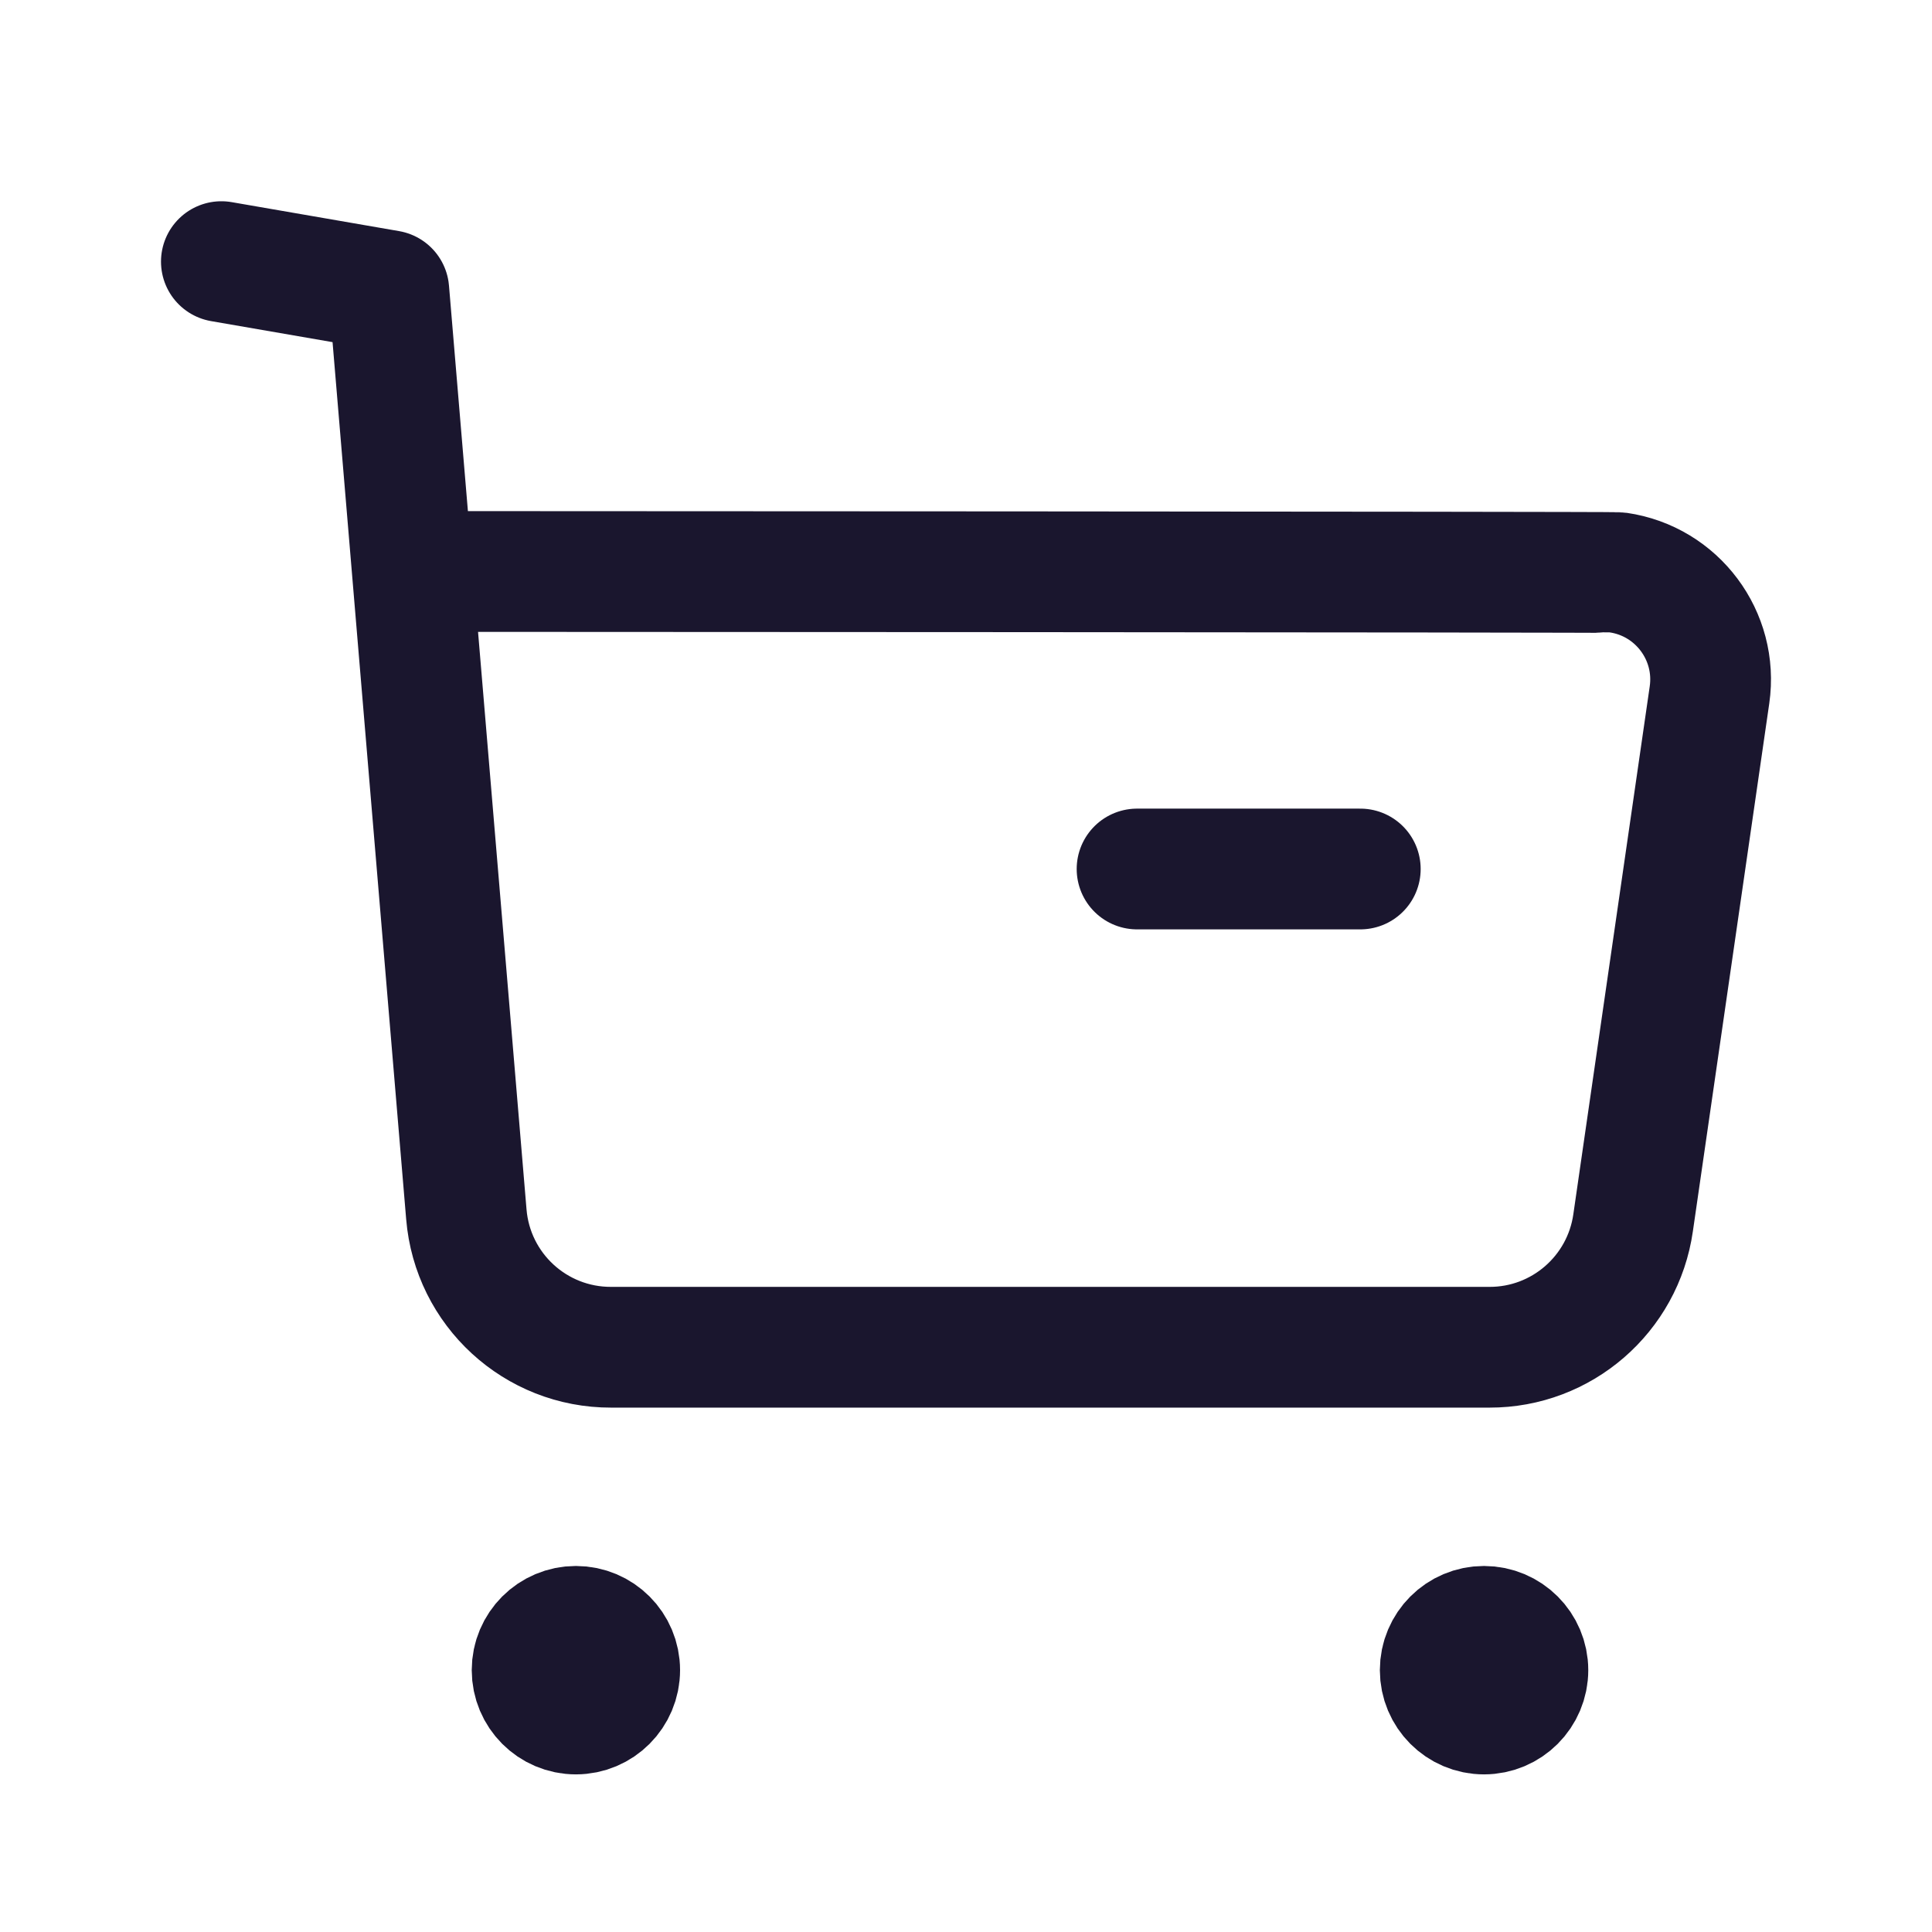
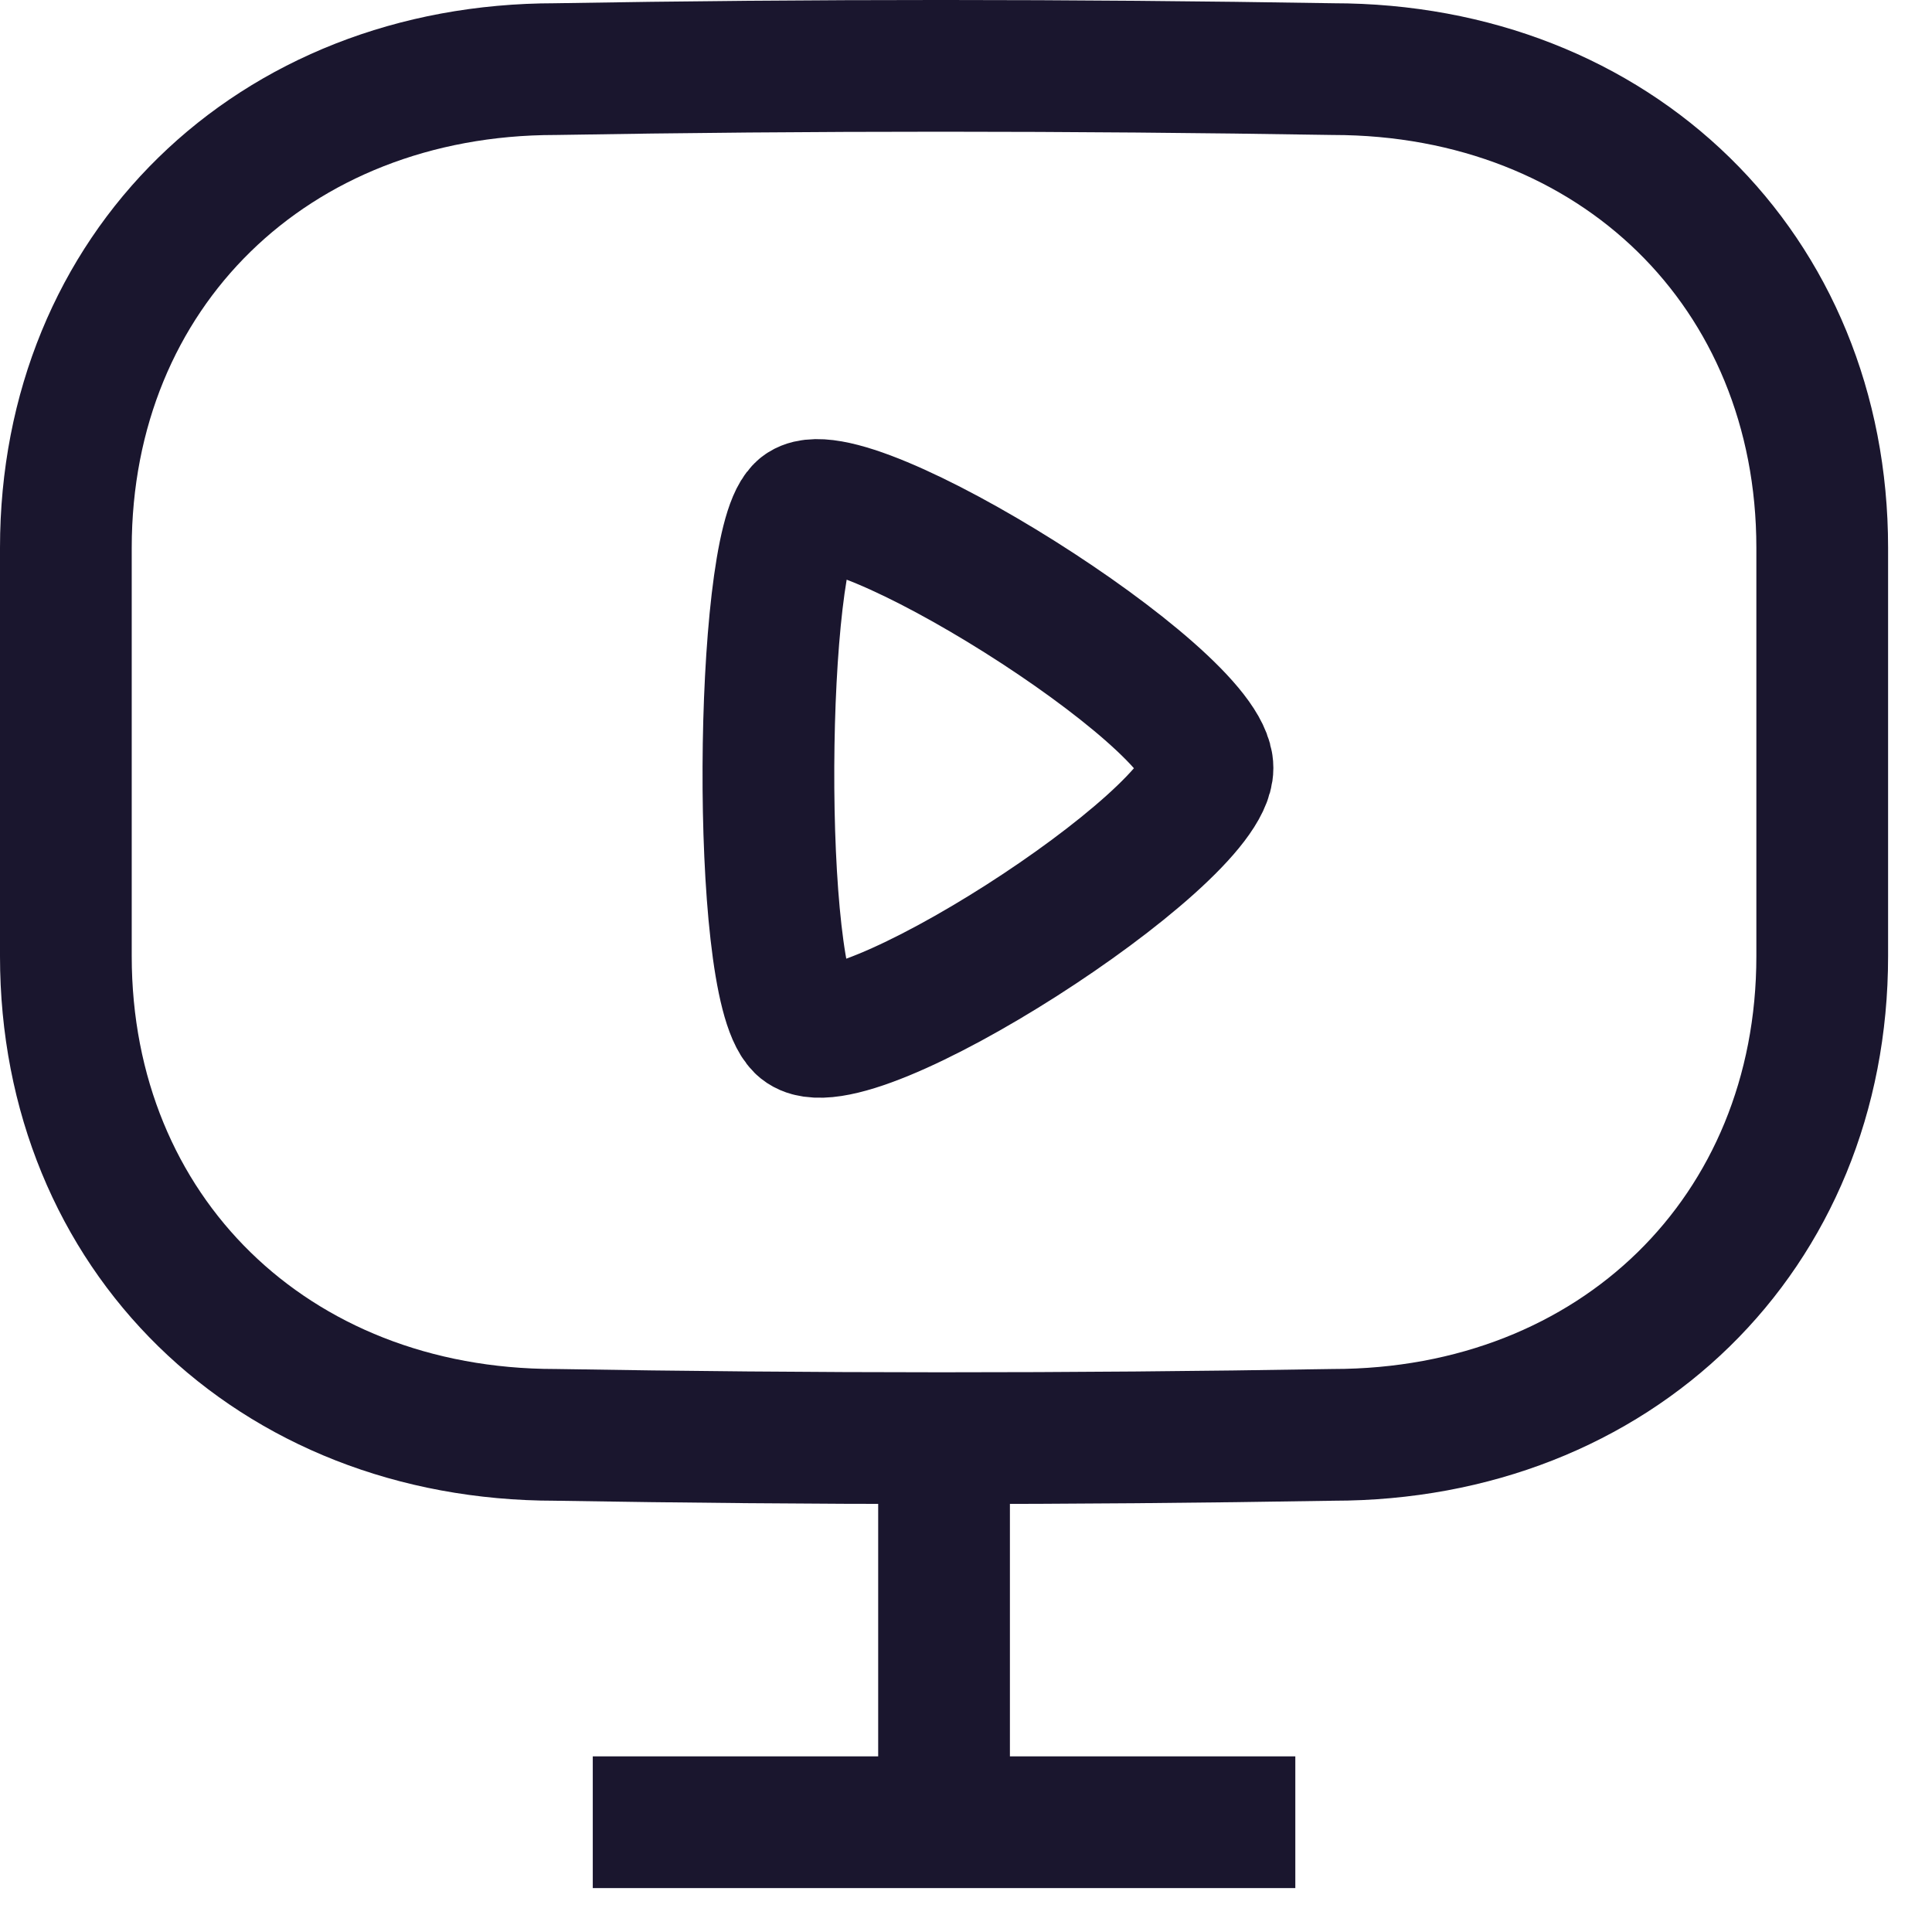
- <svg xmlns="http://www.w3.org/2000/svg" width="24" height="24" viewBox="0 0 24 24" fill="none">
-   <path d="M2.75 3.25L4.83 3.61L5.793 15.083C5.87 16.02 6.653 16.739 7.593 16.736H18.502C19.399 16.738 20.16 16.078 20.287 15.19L21.236 8.632C21.342 7.899 20.833 7.219 20.101 7.113C20.037 7.104 5.164 7.099 5.164 7.099" stroke="#1A162E" stroke-width="1.5" stroke-linecap="round" stroke-linejoin="round" />
-   <path d="M14.125 10.795H16.898" stroke="#1A162E" stroke-width="1.5" stroke-linecap="round" stroke-linejoin="round" />
-   <path fill-rule="evenodd" clip-rule="evenodd" d="M7.154 20.203C7.455 20.203 7.698 20.447 7.698 20.747C7.698 21.048 7.455 21.292 7.154 21.292C6.853 21.292 6.61 21.048 6.61 20.747C6.61 20.447 6.853 20.203 7.154 20.203Z" fill="#1A162E" stroke="#1A162E" stroke-width="1.5" stroke-linecap="round" stroke-linejoin="round" />
-   <path fill-rule="evenodd" clip-rule="evenodd" d="M18.435 20.203C18.736 20.203 18.98 20.447 18.98 20.747C18.98 21.048 18.736 21.292 18.435 21.292C18.134 21.292 17.891 21.048 17.891 20.747C17.891 20.447 18.134 20.203 18.435 20.203Z" fill="#1A162E" stroke="#1A162E" stroke-width="1.5" stroke-linecap="round" stroke-linejoin="round" />
+ <svg xmlns="http://www.w3.org/2000/svg" width="22" height="22" viewBox="0 0 22 22" fill="none">
+   <path fill-rule="evenodd" clip-rule="evenodd" d="M15.178 16.339C12.173 16.39 9.223 16.388 6.323 16.339C3.103 16.339 0.75 14.043 0.75 10.888V6.238C0.75 3.083 3.103 0.787 6.323 0.787C9.239 0.737 12.191 0.738 15.178 0.787C18.398 0.787 20.75 3.084 20.75 6.238V10.888C20.75 14.043 18.398 16.339 15.178 16.339Z" stroke="#1A162E" stroke-width="1.5" stroke-linecap="round" stroke-linejoin="round" />
+   <path fill-rule="evenodd" clip-rule="evenodd" d="M13.75 8.745C13.75 7.934 9.593 5.339 9.121 5.806C8.649 6.272 8.604 11.174 9.121 11.685C9.638 12.197 13.75 9.556 13.75 8.745Z" stroke="#1A162E" stroke-width="1.5" stroke-linecap="round" stroke-linejoin="round" />
+   <path d="M10.75 16.75V20.75H6.75H14.75" stroke="#1A162E" stroke-width="1.5" />
</svg>
